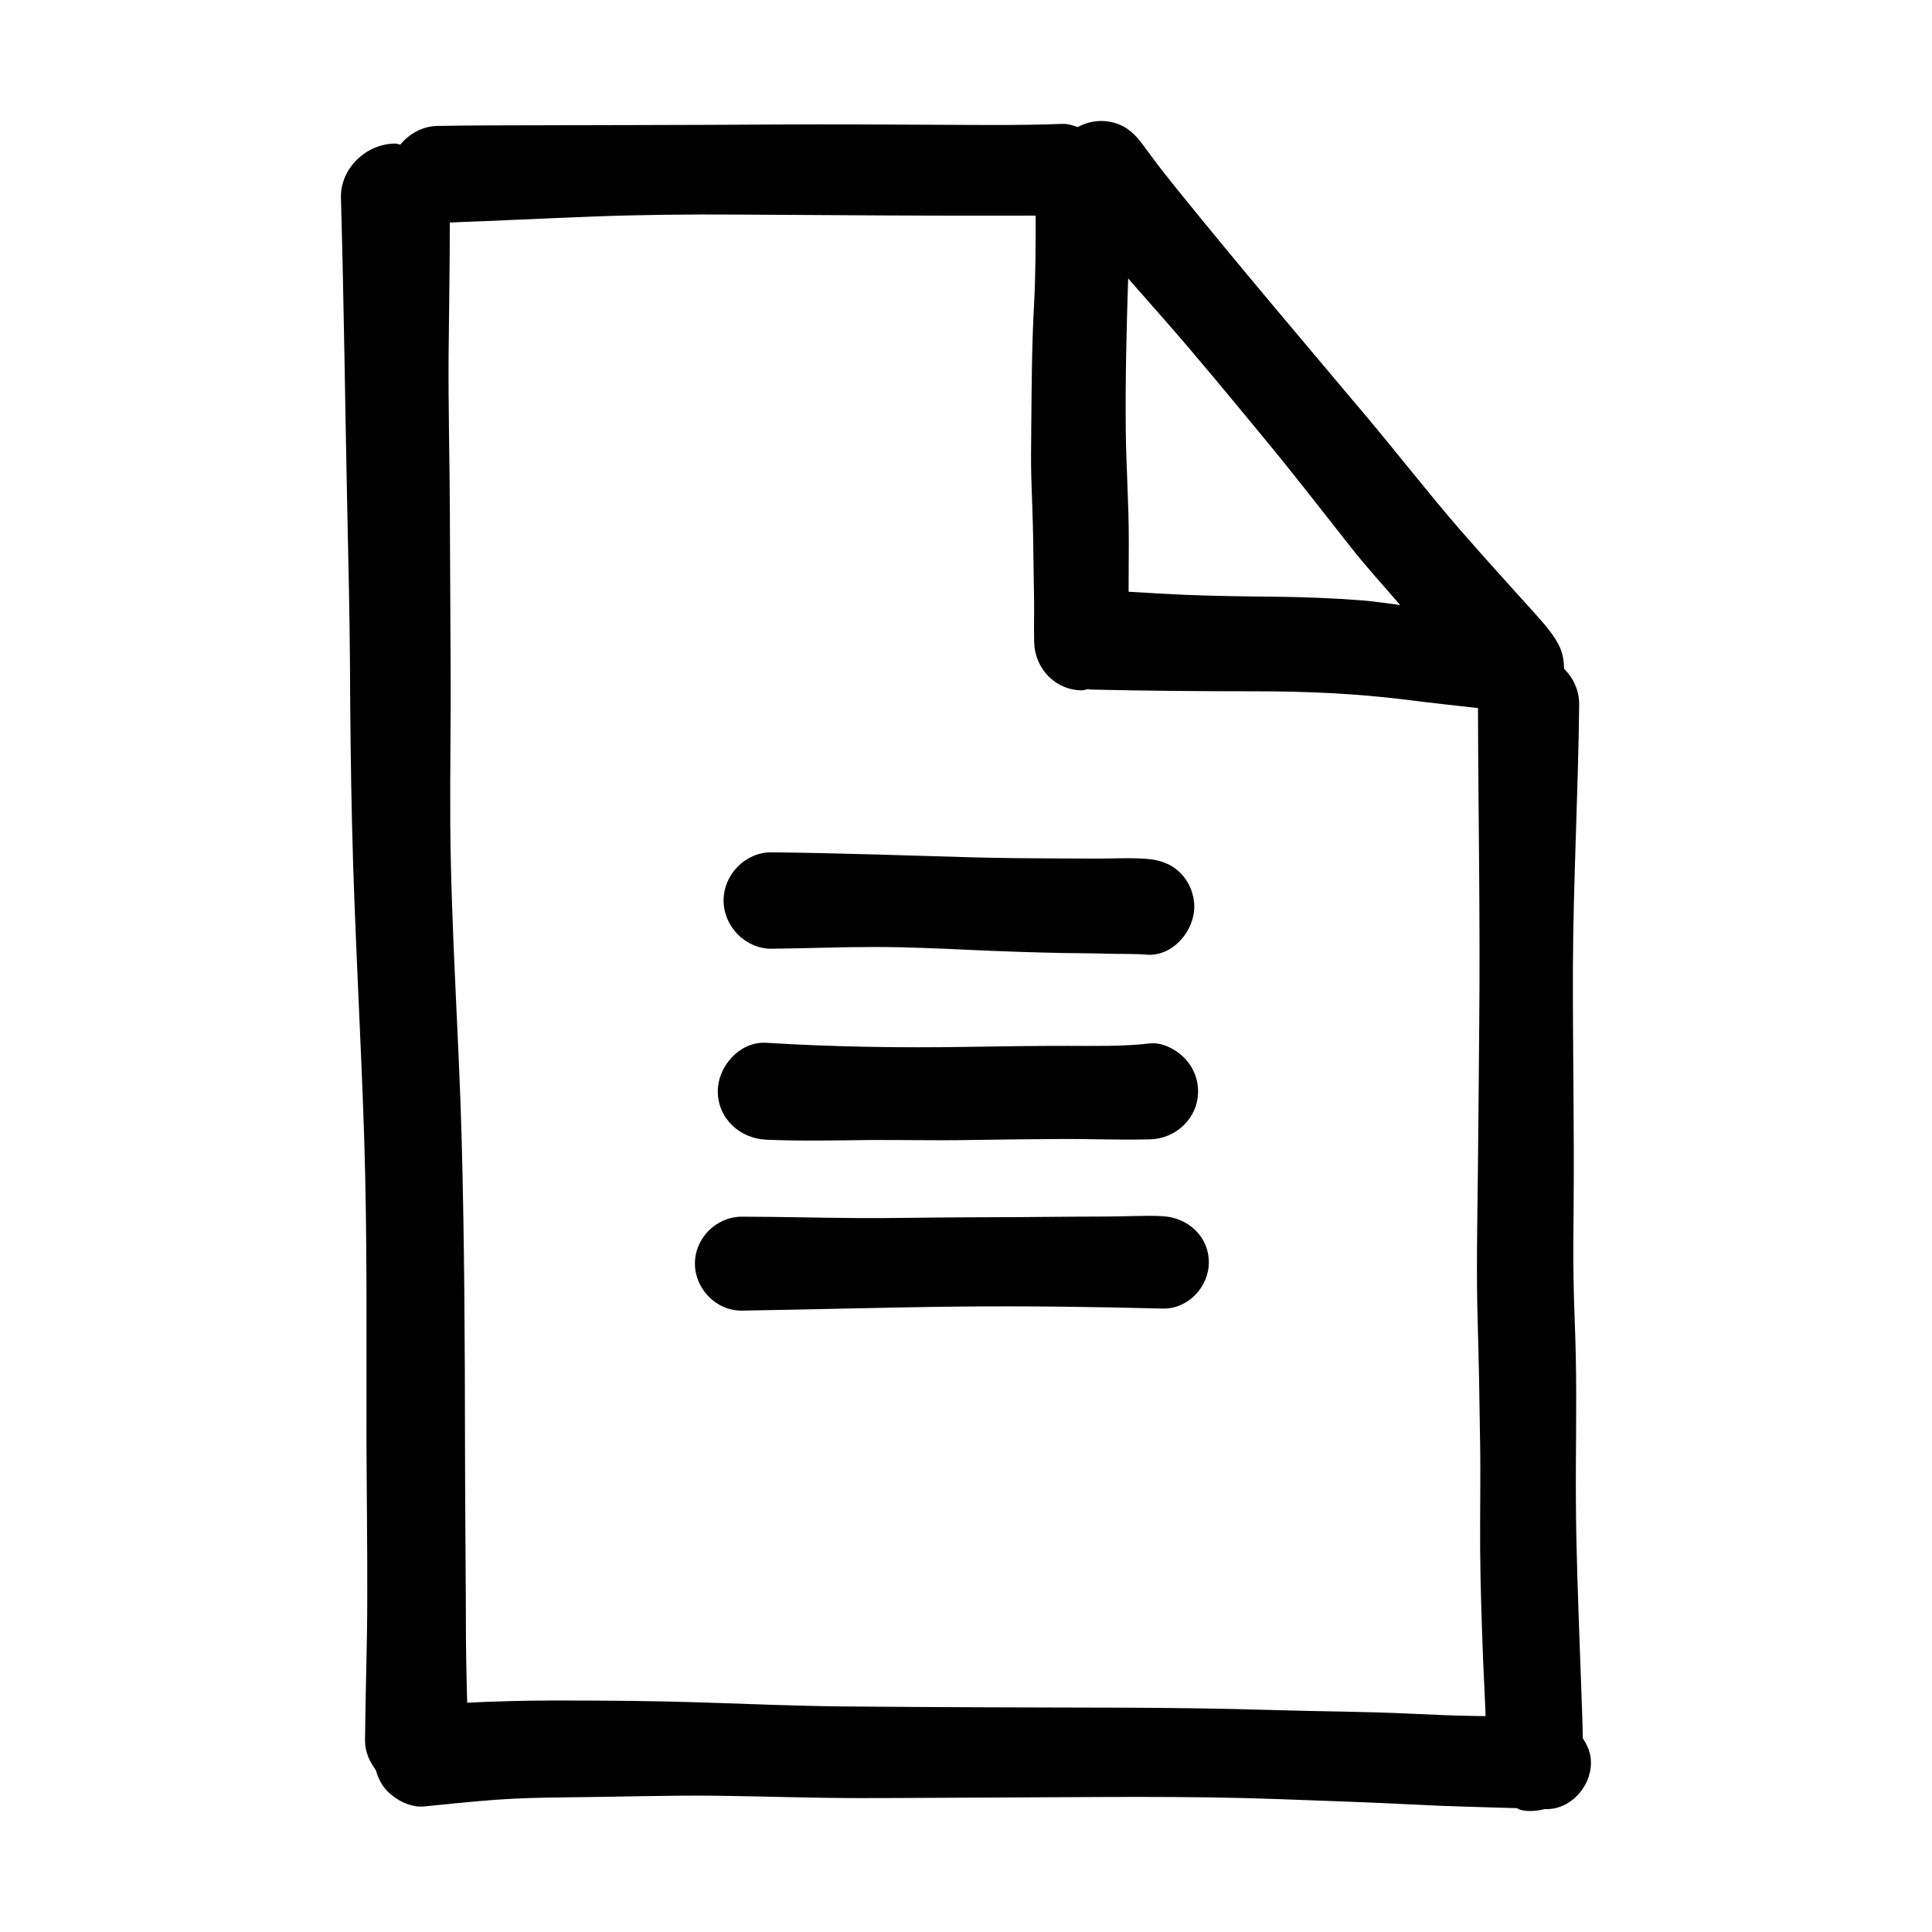
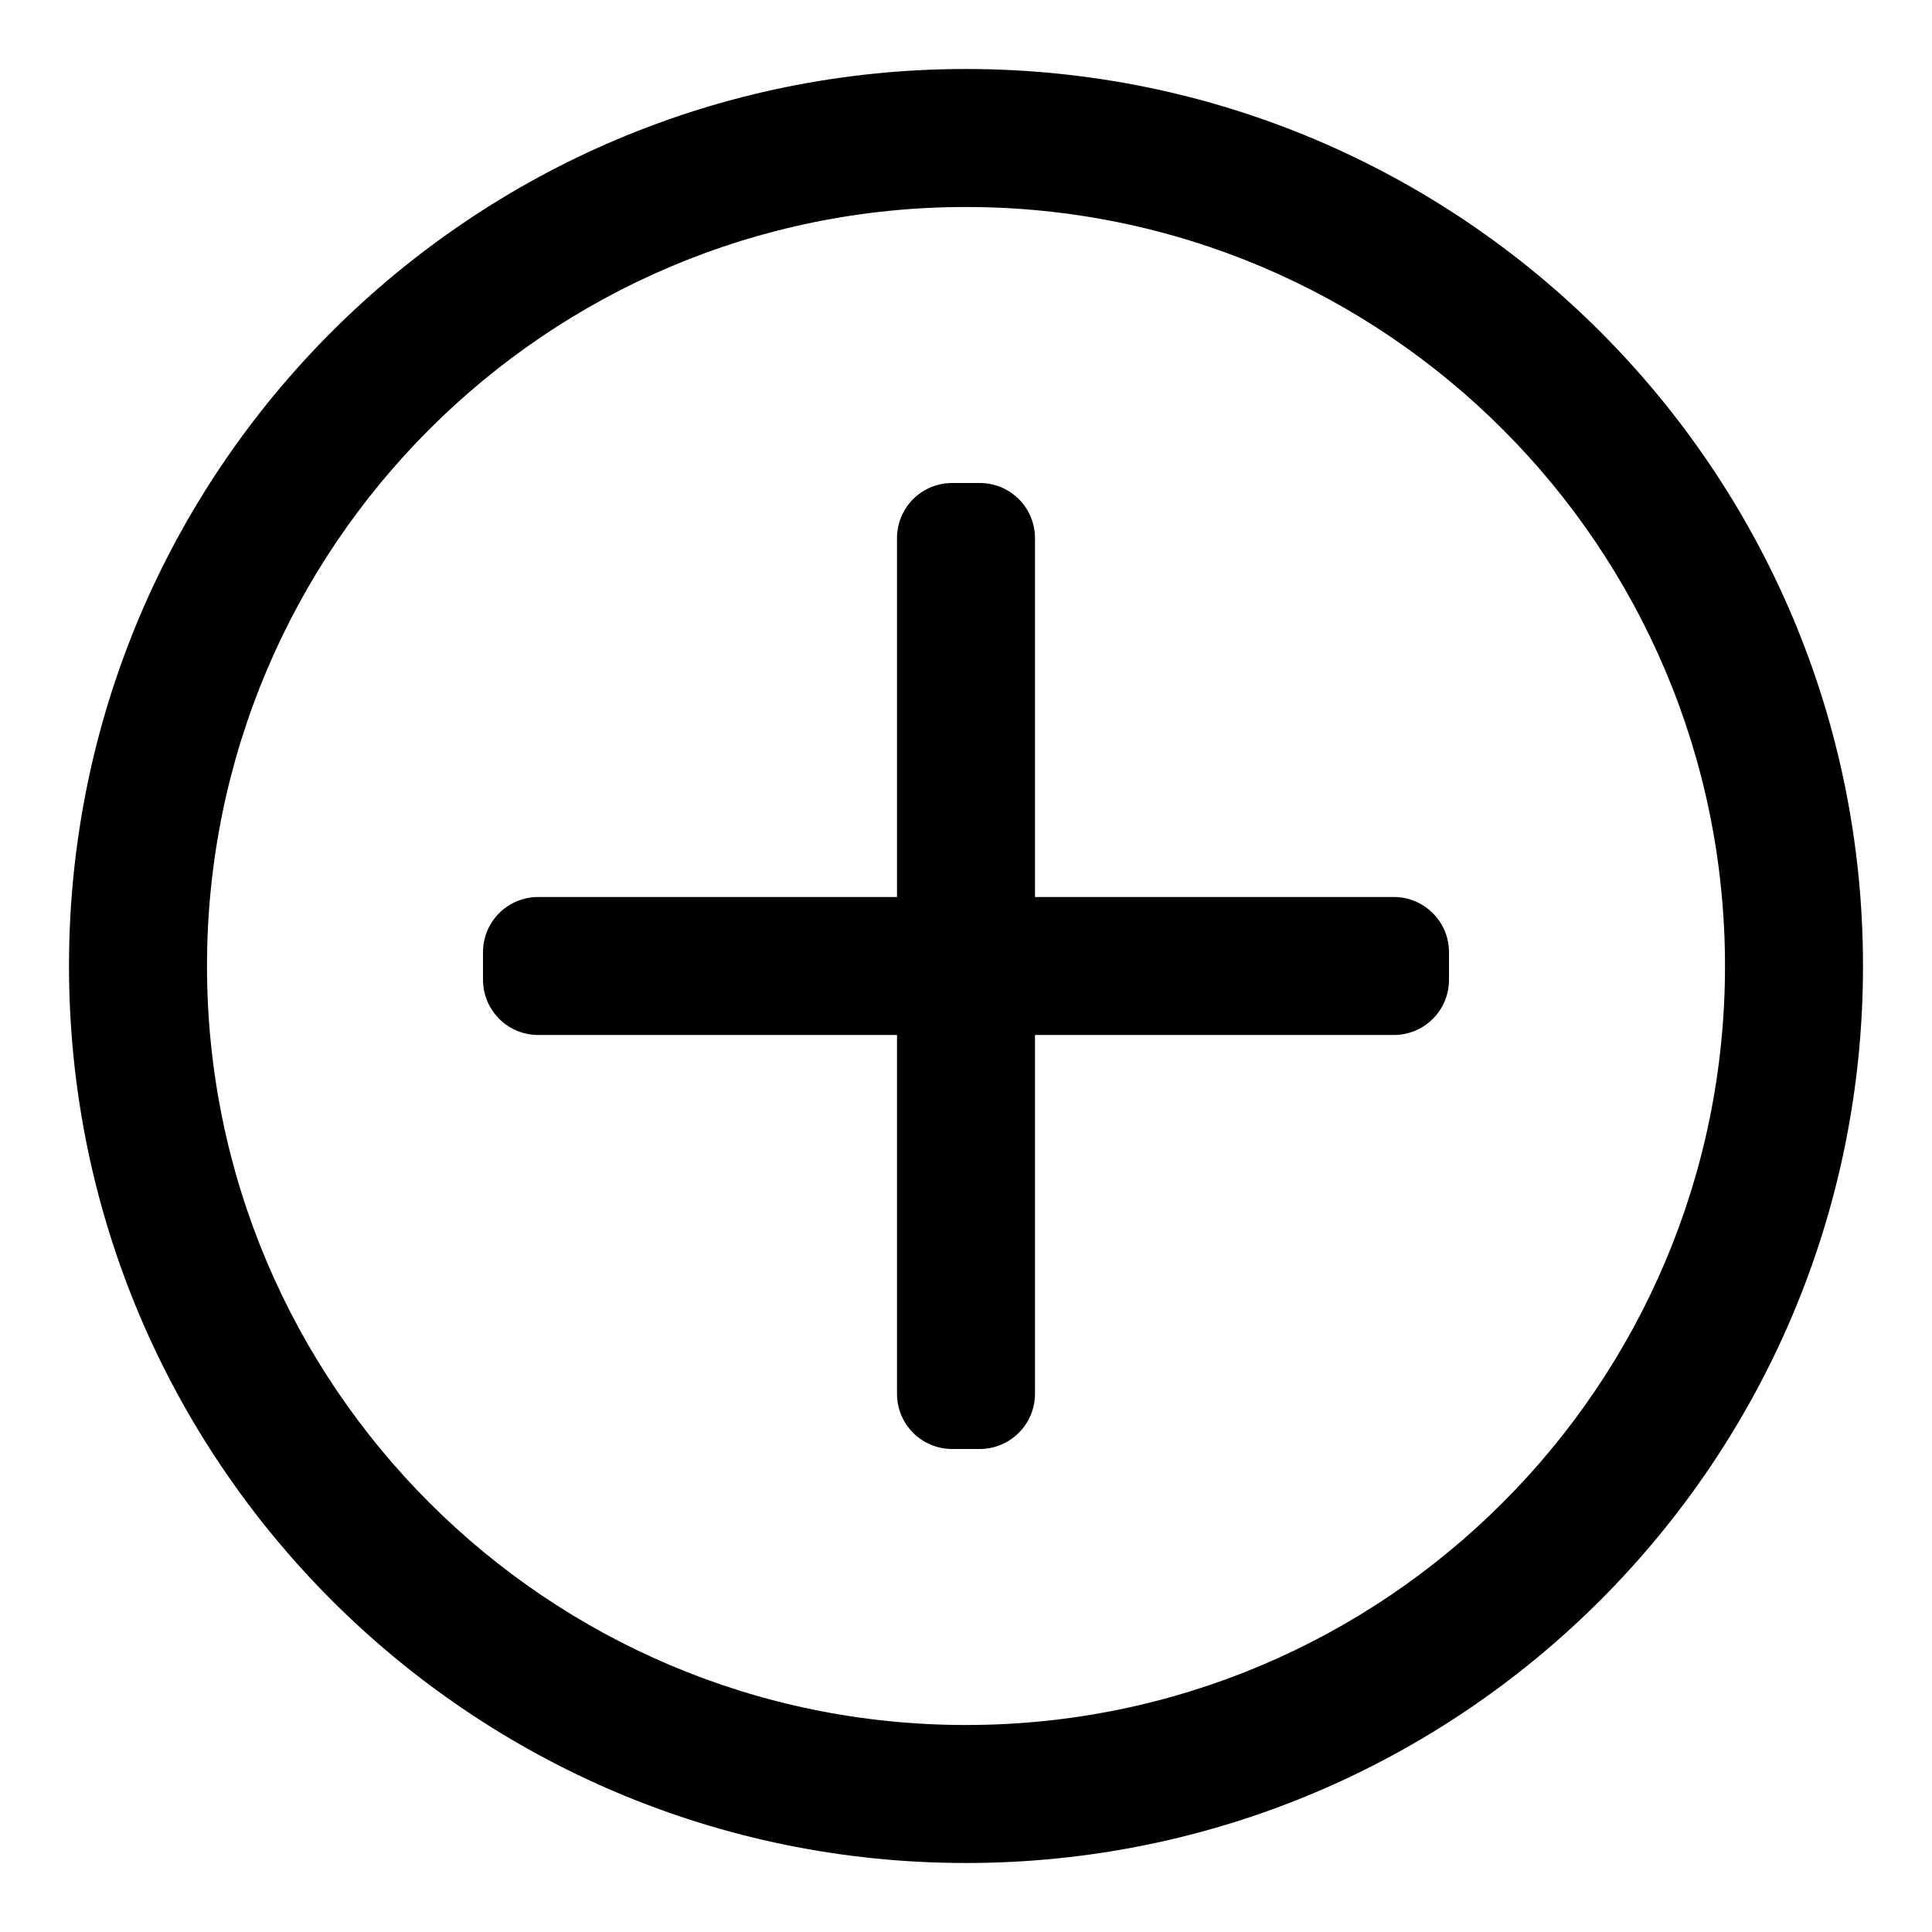
- <svg xmlns="http://www.w3.org/2000/svg" version="1.1" id="designs" width="800px" height="800px" viewBox="0 0 32 32" xml:space="preserve">
-   <path d="M26.216,28.791c-0.002-0.102-0.003-0.204-0.007-0.309c-0.012-0.371-0.027-0.744-0.04-1.115  c-0.029-0.823-0.062-1.645-0.067-2.468c-0.006-0.813,0.015-1.627-0.002-2.44c-0.008-0.404-0.029-0.808-0.036-1.211  c-0.01-0.417-0.004-0.837,0-1.254c0.012-1.312-0.015-2.624-0.012-3.937c0.006-1.463,0.088-2.925,0.104-4.389  c0.002-0.229-0.096-0.438-0.25-0.591c-0.002-0.136-0.024-0.273-0.091-0.4c-0.117-0.225-0.31-0.421-0.479-0.612  c-0.127-0.142-0.258-0.284-0.385-0.427c-0.263-0.291-0.525-0.584-0.783-0.881c-0.523-0.604-1.012-1.236-1.527-1.848  c-1.056-1.256-2.119-2.504-3.15-3.781C19.388,3,19.286,2.87,19.184,2.74c-0.084-0.111-0.167-0.223-0.249-0.335  c-0.129-0.177-0.265-0.312-0.485-0.373c-0.07-0.019-0.141-0.028-0.213-0.028c-0.135,0-0.268,0.036-0.388,0.101  c-0.075-0.028-0.152-0.053-0.235-0.053c-0.008,0-0.016,0-0.025,0c-0.738,0.029-1.479,0.016-2.219,0.014  c-0.8-0.004-1.6-0.008-2.4-0.004c-1.619,0.01-3.239,0.01-4.858,0.015C7.824,2.078,7.535,2.08,7.247,2.086  C6.997,2.09,6.78,2.214,6.631,2.395C6.603,2.392,6.578,2.378,6.549,2.378c-0.481,0-0.917,0.41-0.902,0.904  c0.05,1.733,0.069,3.468,0.106,5.202c0.019,0.856,0.038,1.708,0.044,2.564c0.004,0.857,0.013,1.715,0.033,2.573  c0.04,1.742,0.146,3.483,0.202,5.223c0.054,1.696,0.035,3.393,0.038,5.089c0.004,0.844,0.015,1.69,0.013,2.535  c0,0.785-0.031,1.569-0.037,2.356c-0.002,0.187,0.073,0.351,0.178,0.493c0.039,0.133,0.099,0.259,0.199,0.358  c0.144,0.144,0.381,0.265,0.592,0.246c0.402-0.039,0.804-0.083,1.208-0.112c0.377-0.027,0.756-0.035,1.135-0.039  c0.839-0.007,1.677-0.036,2.517-0.027c0.792,0.01,1.583,0.039,2.375,0.039c0.794,0,1.589-0.008,2.383-0.01  c1.514-0.005,3.029-0.029,4.543,0.027c0.762,0.029,1.523,0.052,2.283,0.092c0.556,0.03,1.111,0.04,1.666,0.058  c0.018,0.006,0.03,0.02,0.048,0.025c0.136,0.037,0.277,0.024,0.413-0.01h0c0.417,0.02,0.765-0.363,0.765-0.765  C26.353,29.043,26.295,28.909,26.216,28.791z M19.295,5.305c0.554,0.631,1.085,1.279,1.619,1.925c0.498,0.6,0.973,1.217,1.458,1.831  c0.26,0.331,0.545,0.641,0.819,0.96c-0.215-0.027-0.428-0.061-0.645-0.078c-0.479-0.037-0.956-0.054-1.437-0.06  c-0.477-0.004-0.954-0.01-1.429-0.029c-0.33-0.013-0.659-0.033-0.987-0.053c0.002-0.278,0.003-0.555,0.003-0.832  c0.002-0.62-0.044-1.239-0.05-1.86c-0.008-0.833,0.013-1.665,0.04-2.497C18.889,4.844,19.091,5.074,19.295,5.305z M23.366,28.384  c-0.781-0.037-1.565-0.037-2.348-0.062c-1.598-0.05-3.194-0.035-4.793-0.044c-0.748-0.004-1.496-0.006-2.244-0.014  c-0.773-0.007-1.544-0.04-2.318-0.065c-0.798-0.027-1.598-0.033-2.396-0.033c-0.04,0-0.08,0-0.12,0c-0.47,0-0.94,0.014-1.409,0.036  c-0.005-0.151-0.007-0.303-0.011-0.453c-0.01-0.427-0.012-0.854-0.012-1.281c-0.004-0.844-0.012-1.69-0.013-2.535  c-0.002-1.696-0.01-3.393-0.056-5.089c-0.048-1.74-0.177-3.481-0.188-5.223c-0.006-0.858,0.012-1.716,0.006-2.573  c-0.004-0.854-0.01-1.71-0.013-2.564C7.448,7.621,7.424,6.759,7.43,5.895c0.007-0.737,0.02-1.473,0.02-2.21  c0.789-0.028,1.578-0.069,2.366-0.098c0.794-0.031,1.591-0.038,2.387-0.033c1.579,0.008,3.156,0.023,4.735,0.018  c0.072,0,0.144,0,0.216-0.001c-0.001,0.491,0,0.981-0.027,1.473c-0.037,0.679-0.04,1.357-0.046,2.037  c-0.002,0.289-0.008,0.577,0.002,0.867c0.01,0.315,0.023,0.631,0.029,0.948c0.006,0.333,0.008,0.666,0.015,1  c0.004,0.248-0.004,0.498,0.002,0.746c0.013,0.433,0.352,0.792,0.794,0.792c0.034,0,0.064-0.016,0.097-0.02  c0.011,0,0.02,0.006,0.031,0.007c0.915,0.021,1.831,0.029,2.746,0.029c0.832,0,1.654,0.036,2.481,0.138  c0.401,0.052,0.801,0.095,1.202,0.14c0.005,1.739,0.038,3.477,0.021,5.214c-0.008,0.84-0.013,1.681-0.023,2.521  c-0.01,0.821-0.027,1.643-0.002,2.464c0.019,0.633,0.029,1.266,0.038,1.898c0.012,0.612-0.002,1.223,0.002,1.835  c0.004,0.621,0.027,1.242,0.05,1.862c0.012,0.279,0.027,0.554,0.038,0.833c0.001,0.023,0,0.046,0.002,0.069  c-0.039,0-0.078-0.001-0.117-0.001C24.116,28.419,23.741,28.401,23.366,28.384z M11.985,14.915c0-0.429,0.358-0.798,0.789-0.798  c0.002,0,0.004,0,0.007,0c1.108,0.012,2.216,0.052,3.321,0.083c0.51,0.014,1.017,0.017,1.525,0.019c0.25,0,0.498,0.004,0.746,0  c0.206-0.004,0.412-0.009,0.615,0.006c0.217,0.017,0.404,0.077,0.562,0.233c0.148,0.148,0.231,0.352,0.231,0.562  c0,0.404-0.362,0.829-0.792,0.792c-0.204-0.017-0.41-0.009-0.615-0.015c-0.248-0.008-0.496-0.008-0.746-0.012  c-0.508-0.009-1.017-0.027-1.525-0.05c-0.539-0.025-1.077-0.05-1.617-0.05c-0.567,0-1.135,0.023-1.704,0.029  C12.346,15.717,11.985,15.345,11.985,14.915z M11.889,18.076c0-0.404,0.343-0.805,0.763-0.805c0.013,0,0.027,0,0.041,0.001  c1.119,0.069,2.239,0.086,3.362,0.067c0.542-0.01,1.083-0.016,1.625-0.016c0.454,0,0.917,0.012,1.367-0.041  c0.198-0.023,0.429,0.098,0.562,0.233c0.15,0.148,0.235,0.352,0.235,0.562c0,0.44-0.364,0.785-0.796,0.794  c-0.283,0.007-0.567,0.004-0.85,0c-0.196-0.004-0.39-0.006-0.585-0.006c-0.519,0.002-1.039,0.01-1.558,0.017  c-0.3,0.006-0.602,0.004-0.902,0.002c-0.24-0.002-0.481-0.002-0.719-0.002c-0.581,0.006-1.162,0.02-1.74-0.005  C12.255,18.859,11.889,18.526,11.889,18.076z M20.022,20.91c0,0.408-0.348,0.775-0.765,0.764c-1.117-0.029-2.235-0.044-3.354-0.033  c-1.206,0.012-2.41,0.048-3.614,0.067c-0.425,0.006-0.779-0.36-0.779-0.779c0-0.423,0.354-0.777,0.779-0.777  c0.635,0.001,1.271,0.019,1.908,0.023c0.587,0.004,1.171-0.01,1.758-0.012c0.61-0.002,1.217-0.004,1.827-0.011  c0.267-0.002,0.537,0,0.806-0.006c0.145-0.003,0.289-0.008,0.434-0.008c0.078,0,0.157,0.001,0.235,0.006  C19.674,20.167,20.022,20.475,20.022,20.91z" fill="currentColor" />
+ <svg xmlns="http://www.w3.org/2000/svg" width="800px" height="800px" viewBox="0 0 28 28" fill="none">
+   <path d="M7 13.8C7 13.358 7.357 13 7.801 13H13V7.8C13 7.58 13.088 7.381 13.232 7.235C13.377 7.09 13.578 7 13.801 7H14.199C14.643 7 15 7.358 15 7.8V13H20.199C20.453 13 20.678 13.117 20.824 13.3C20.936 13.437 21 13.61 21 13.8V14.2C21 14.642 20.643 15 20.199 15H15V20.2C15 20.373 14.945 20.532 14.852 20.663C14.707 20.866 14.469 21 14.199 21H13.801C13.357 21 13 20.642 13 20.2V15H7.801C7.549 15 7.324 14.884 7.178 14.703C7.066 14.565 7 14.391 7 14.2V13.8Z" fill="currentColor" />
+   <path clip-rule="evenodd" d="M1 14C1 6.82 6.82 1 14 1C21.18 1 27 6.82 27 14C27 21.18 21.18 27 14 27C6.82 27 1 21.18 1 14ZM14 3C7.926 3 3 7.925 3 14C3 20.075 7.926 25 14 25C20.074 25 25 20.075 25 14C25 7.925 20.074 3 14 3Z" fill="currentColor" fill-rule="evenodd" />
</svg>
